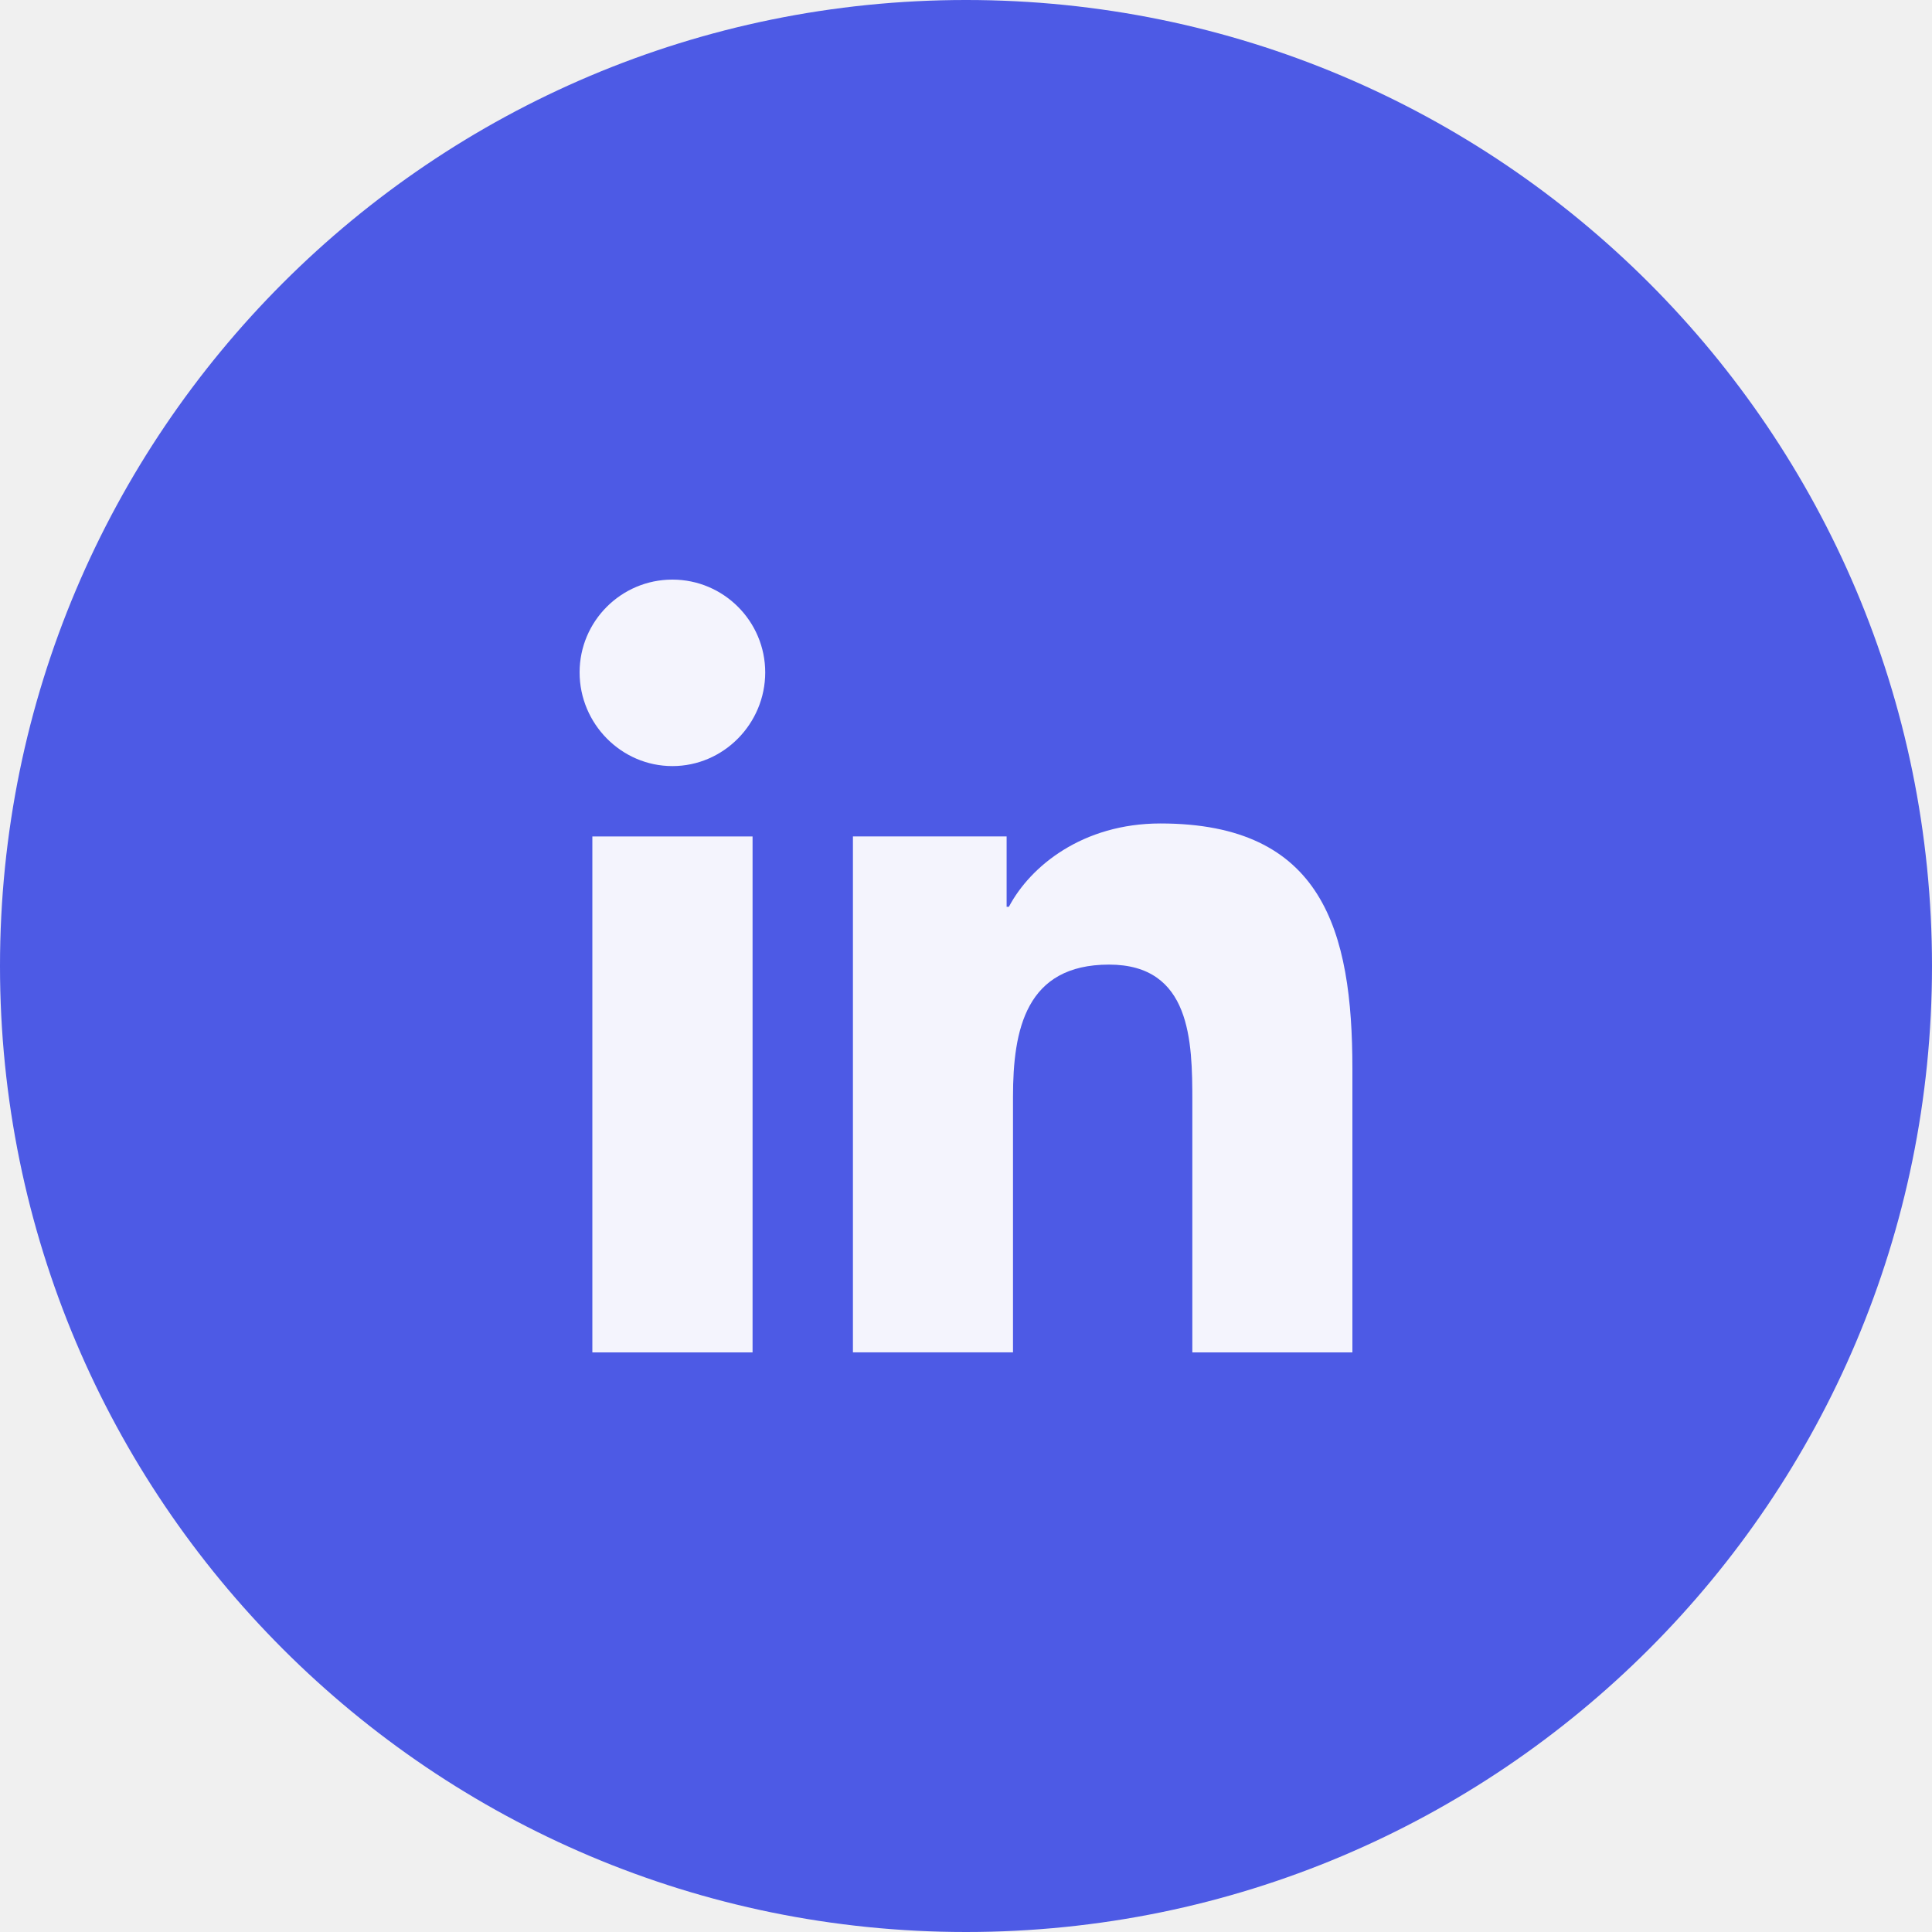
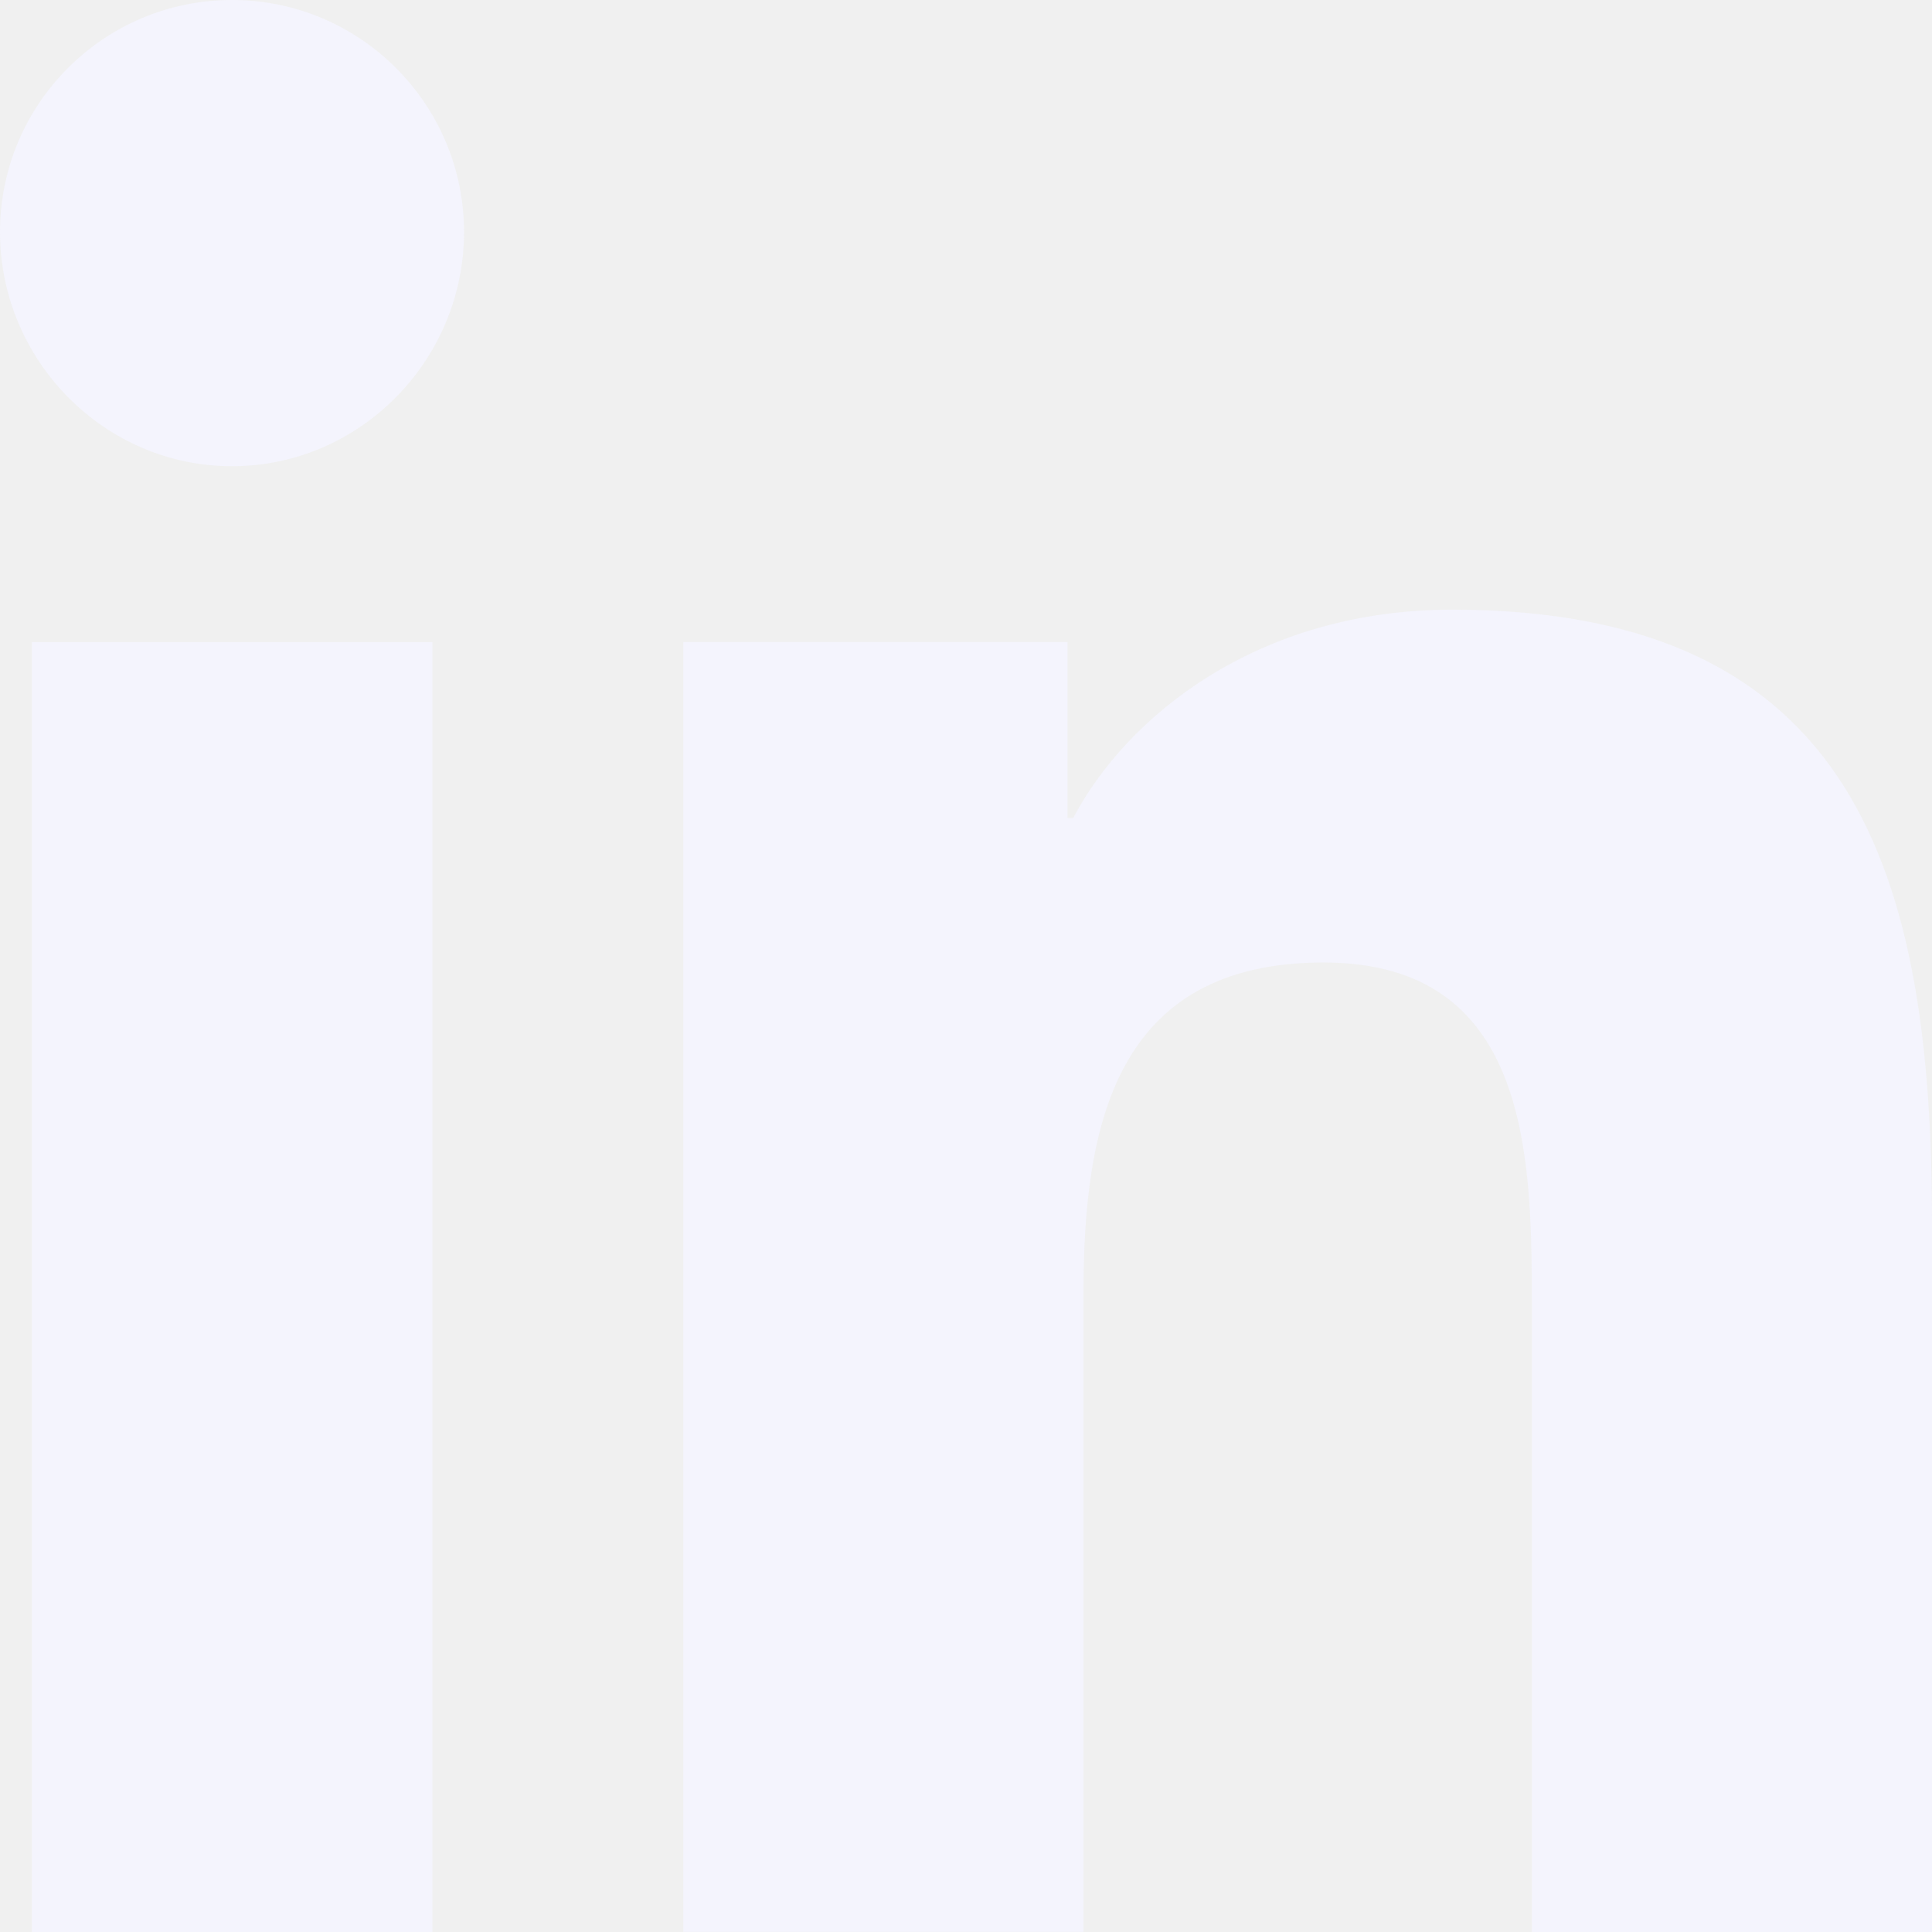
- <svg xmlns="http://www.w3.org/2000/svg" width="40" height="40" viewBox="0 0 40 40" fill="none">
-   <path d="M40 20C40 25.523 37.761 30.523 34.142 34.142C30.523 37.761 25.523 40 20 40C14.477 40 9.477 37.761 5.858 34.142C2.239 30.523 0 25.523 0 20C0 14.477 2.239 9.477 5.858 5.858C9.477 2.239 14.477 -6.10352e-05 20 -6.10352e-05C25.523 -6.10352e-05 30.523 2.239 34.142 5.858C37.761 9.477 40 14.477 40 20Z" fill="#4D5AE5" />
-   <g clip-path="url(#clip0_802755_97)">
-     <path d="M27.996 28V27.999H28V22.131C28 19.261 27.382 17.049 24.026 17.049C22.413 17.049 21.33 17.935 20.888 18.774H20.841V17.317H17.659V27.999H20.973V22.71C20.973 21.317 21.237 19.971 22.961 19.971C24.661 19.971 24.686 21.56 24.686 22.799V28H27.996Z" fill="#F4F4FD" />
-     <path d="M12.264 17.318H15.581V28H12.264V17.318Z" fill="#F4F4FD" />
-     <path d="M13.921 12C12.861 12 12 12.861 12 13.921C12 14.982 12.861 15.861 13.921 15.861C14.982 15.861 15.843 14.982 15.843 13.921C15.842 12.861 14.981 12 13.921 12V12Z" fill="#F4F4FD" />
+ <svg xmlns="http://www.w3.org/2000/svg" width="16" height="16" viewBox="0 0 16 16" fill="none">
+   <g clip-path="url(#clip0_802755_99)">
+     <path d="M15.996 16V15.999H16V10.131C16 7.261 15.382 5.049 12.026 5.049C10.413 5.049 9.33 5.935 8.888 6.774H8.841V5.317H5.659V15.999H8.973V10.71C8.973 9.317 9.237 7.971 10.961 7.971C12.661 7.971 12.686 9.56 12.686 10.799V16H15.996Z" fill="#F4F4FD" />
+     <path d="M0.264 5.318H3.581V16H0.264V5.318Z" fill="#F4F4FD" />
+     <path d="M1.921 -6.10352e-05C0.861 -6.10352e-05 6.10352e-05 0.861 6.10352e-05 1.921C6.10352e-05 2.982 0.861 3.861 1.921 3.861C2.982 3.861 3.843 2.982 3.843 1.921C3.842 0.861 2.981 -6.10352e-05 1.921 -6.10352e-05V-6.10352e-05Z" fill="#F4F4FD" />
  </g>
  <defs>
-     <clipPath id="icon-linkedin">
-       <rect width="16" height="16" fill="white" transform="translate(12.0001 11.9999)" />
+     <clipPath id="clip0_802755_99">
+       <rect width="16" height="16" fill="white" />
    </clipPath>
  </defs>
</svg>
